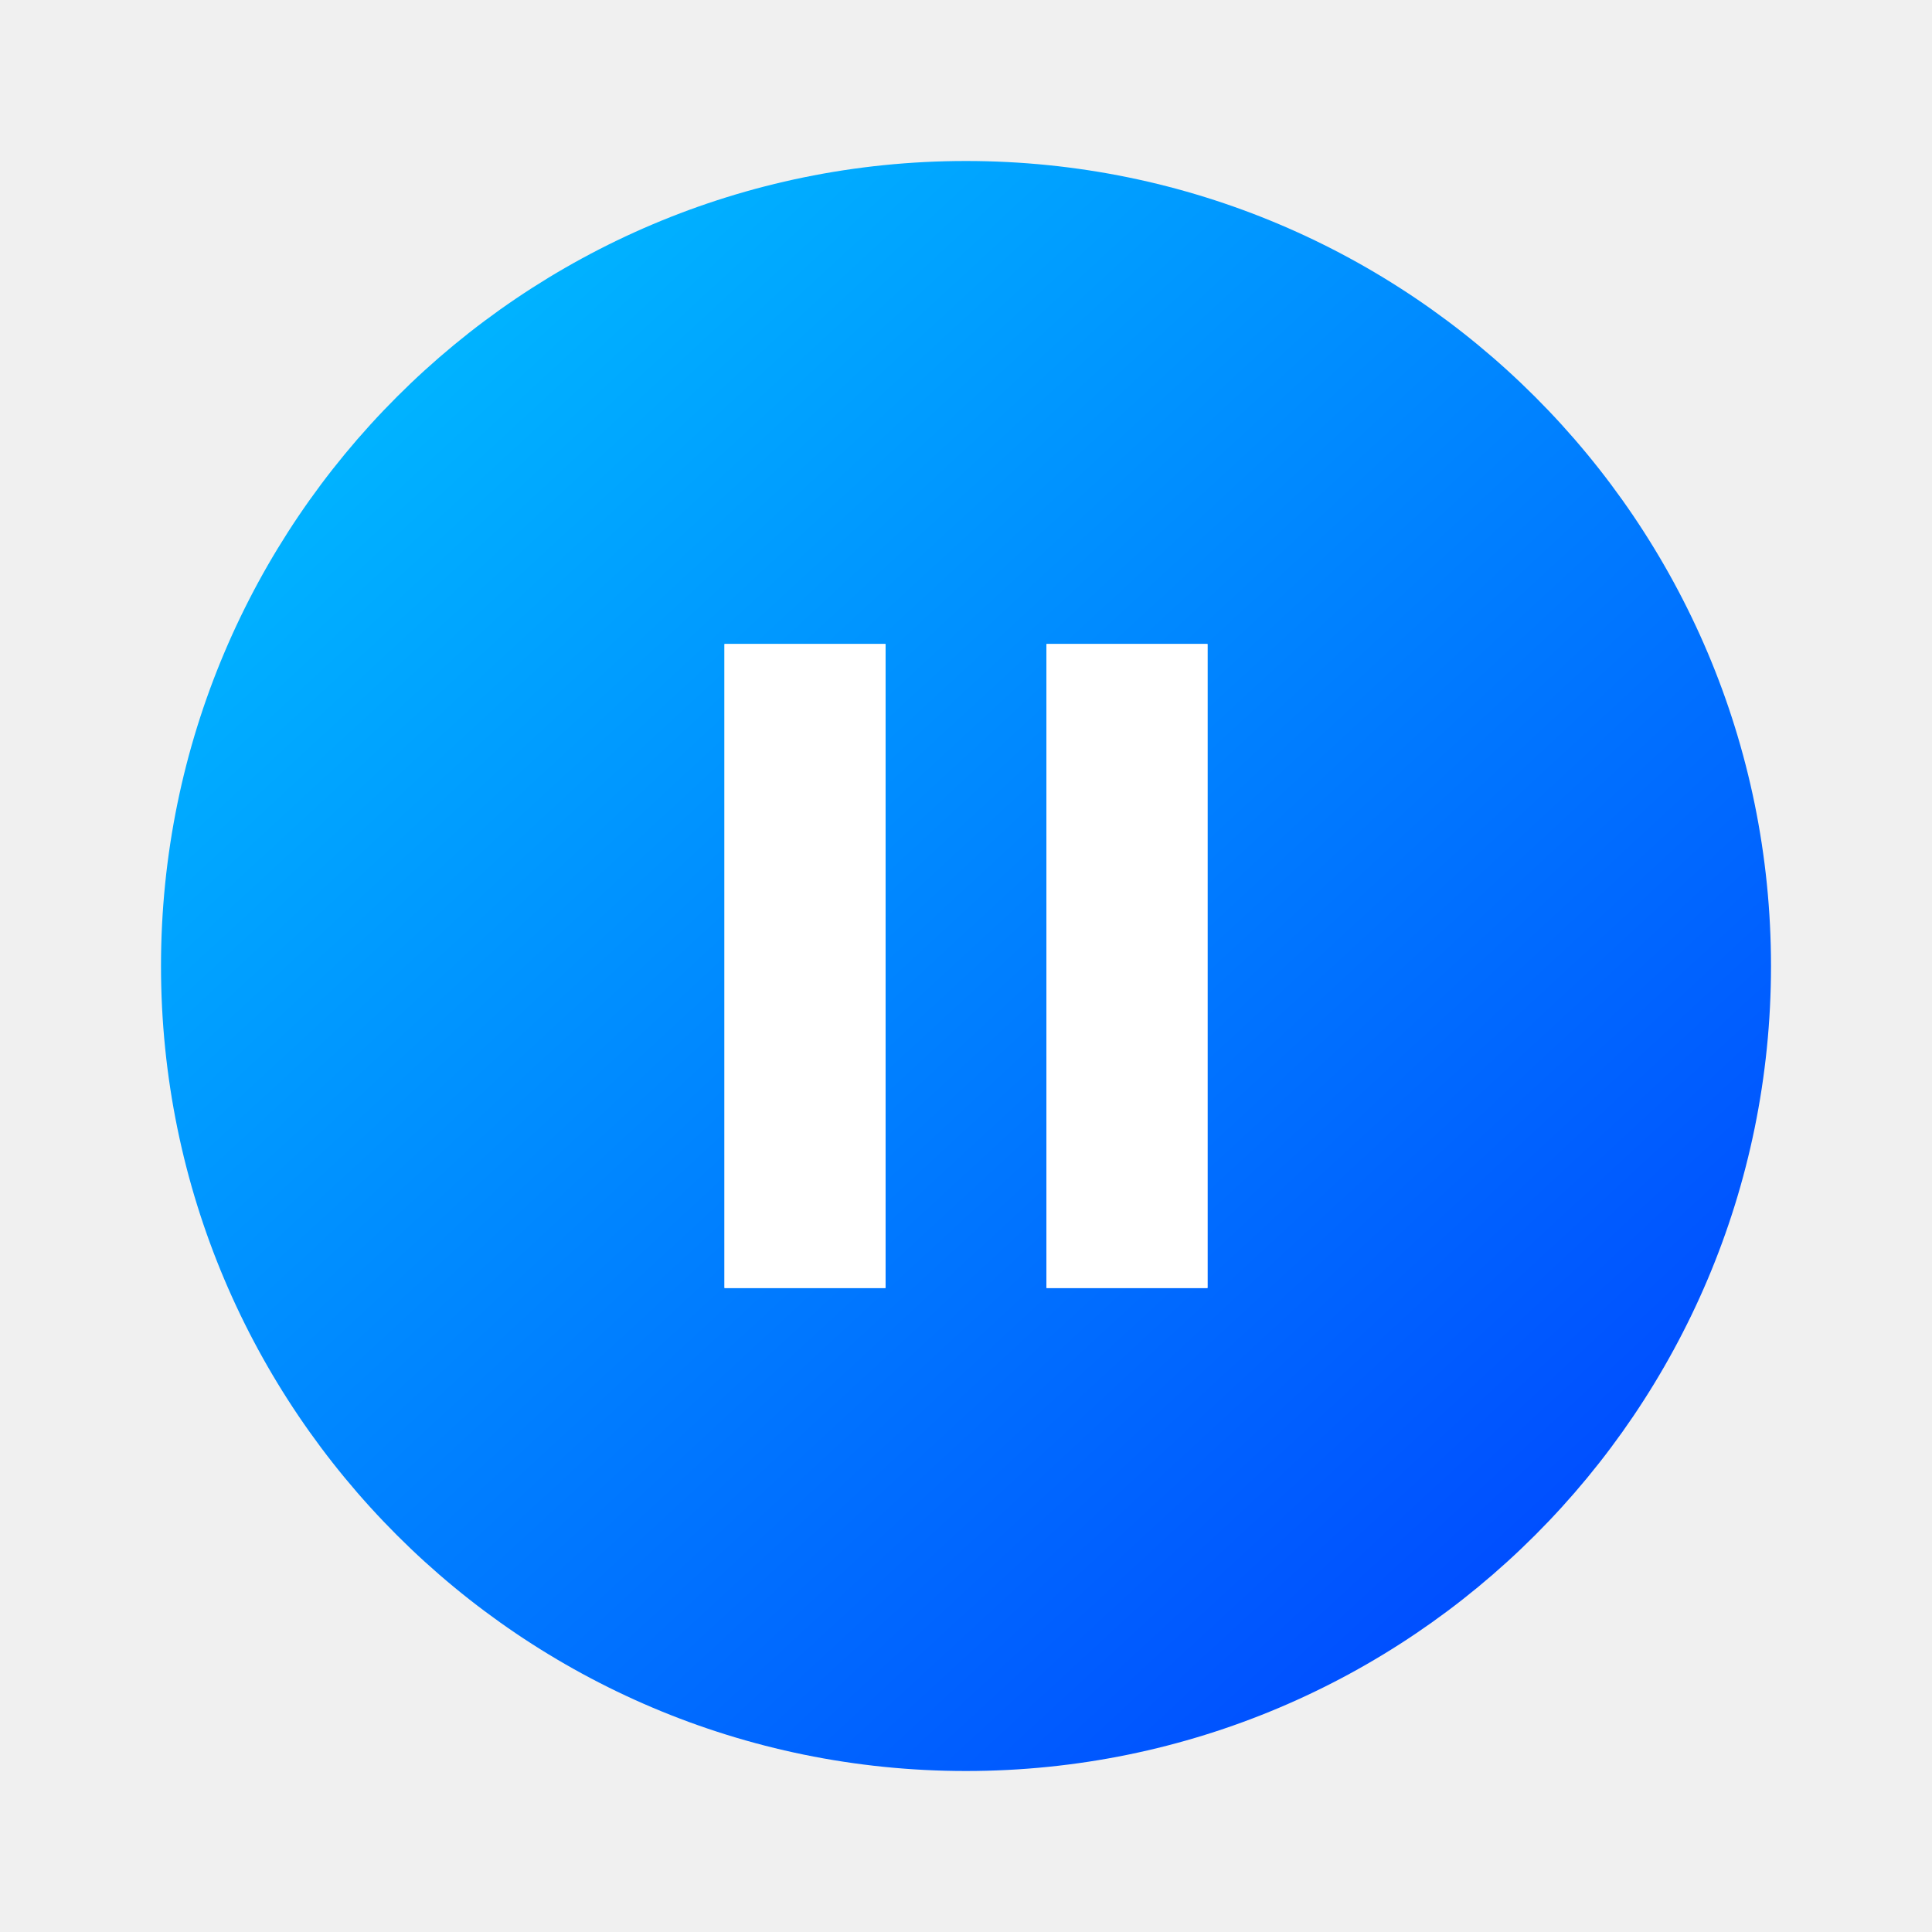
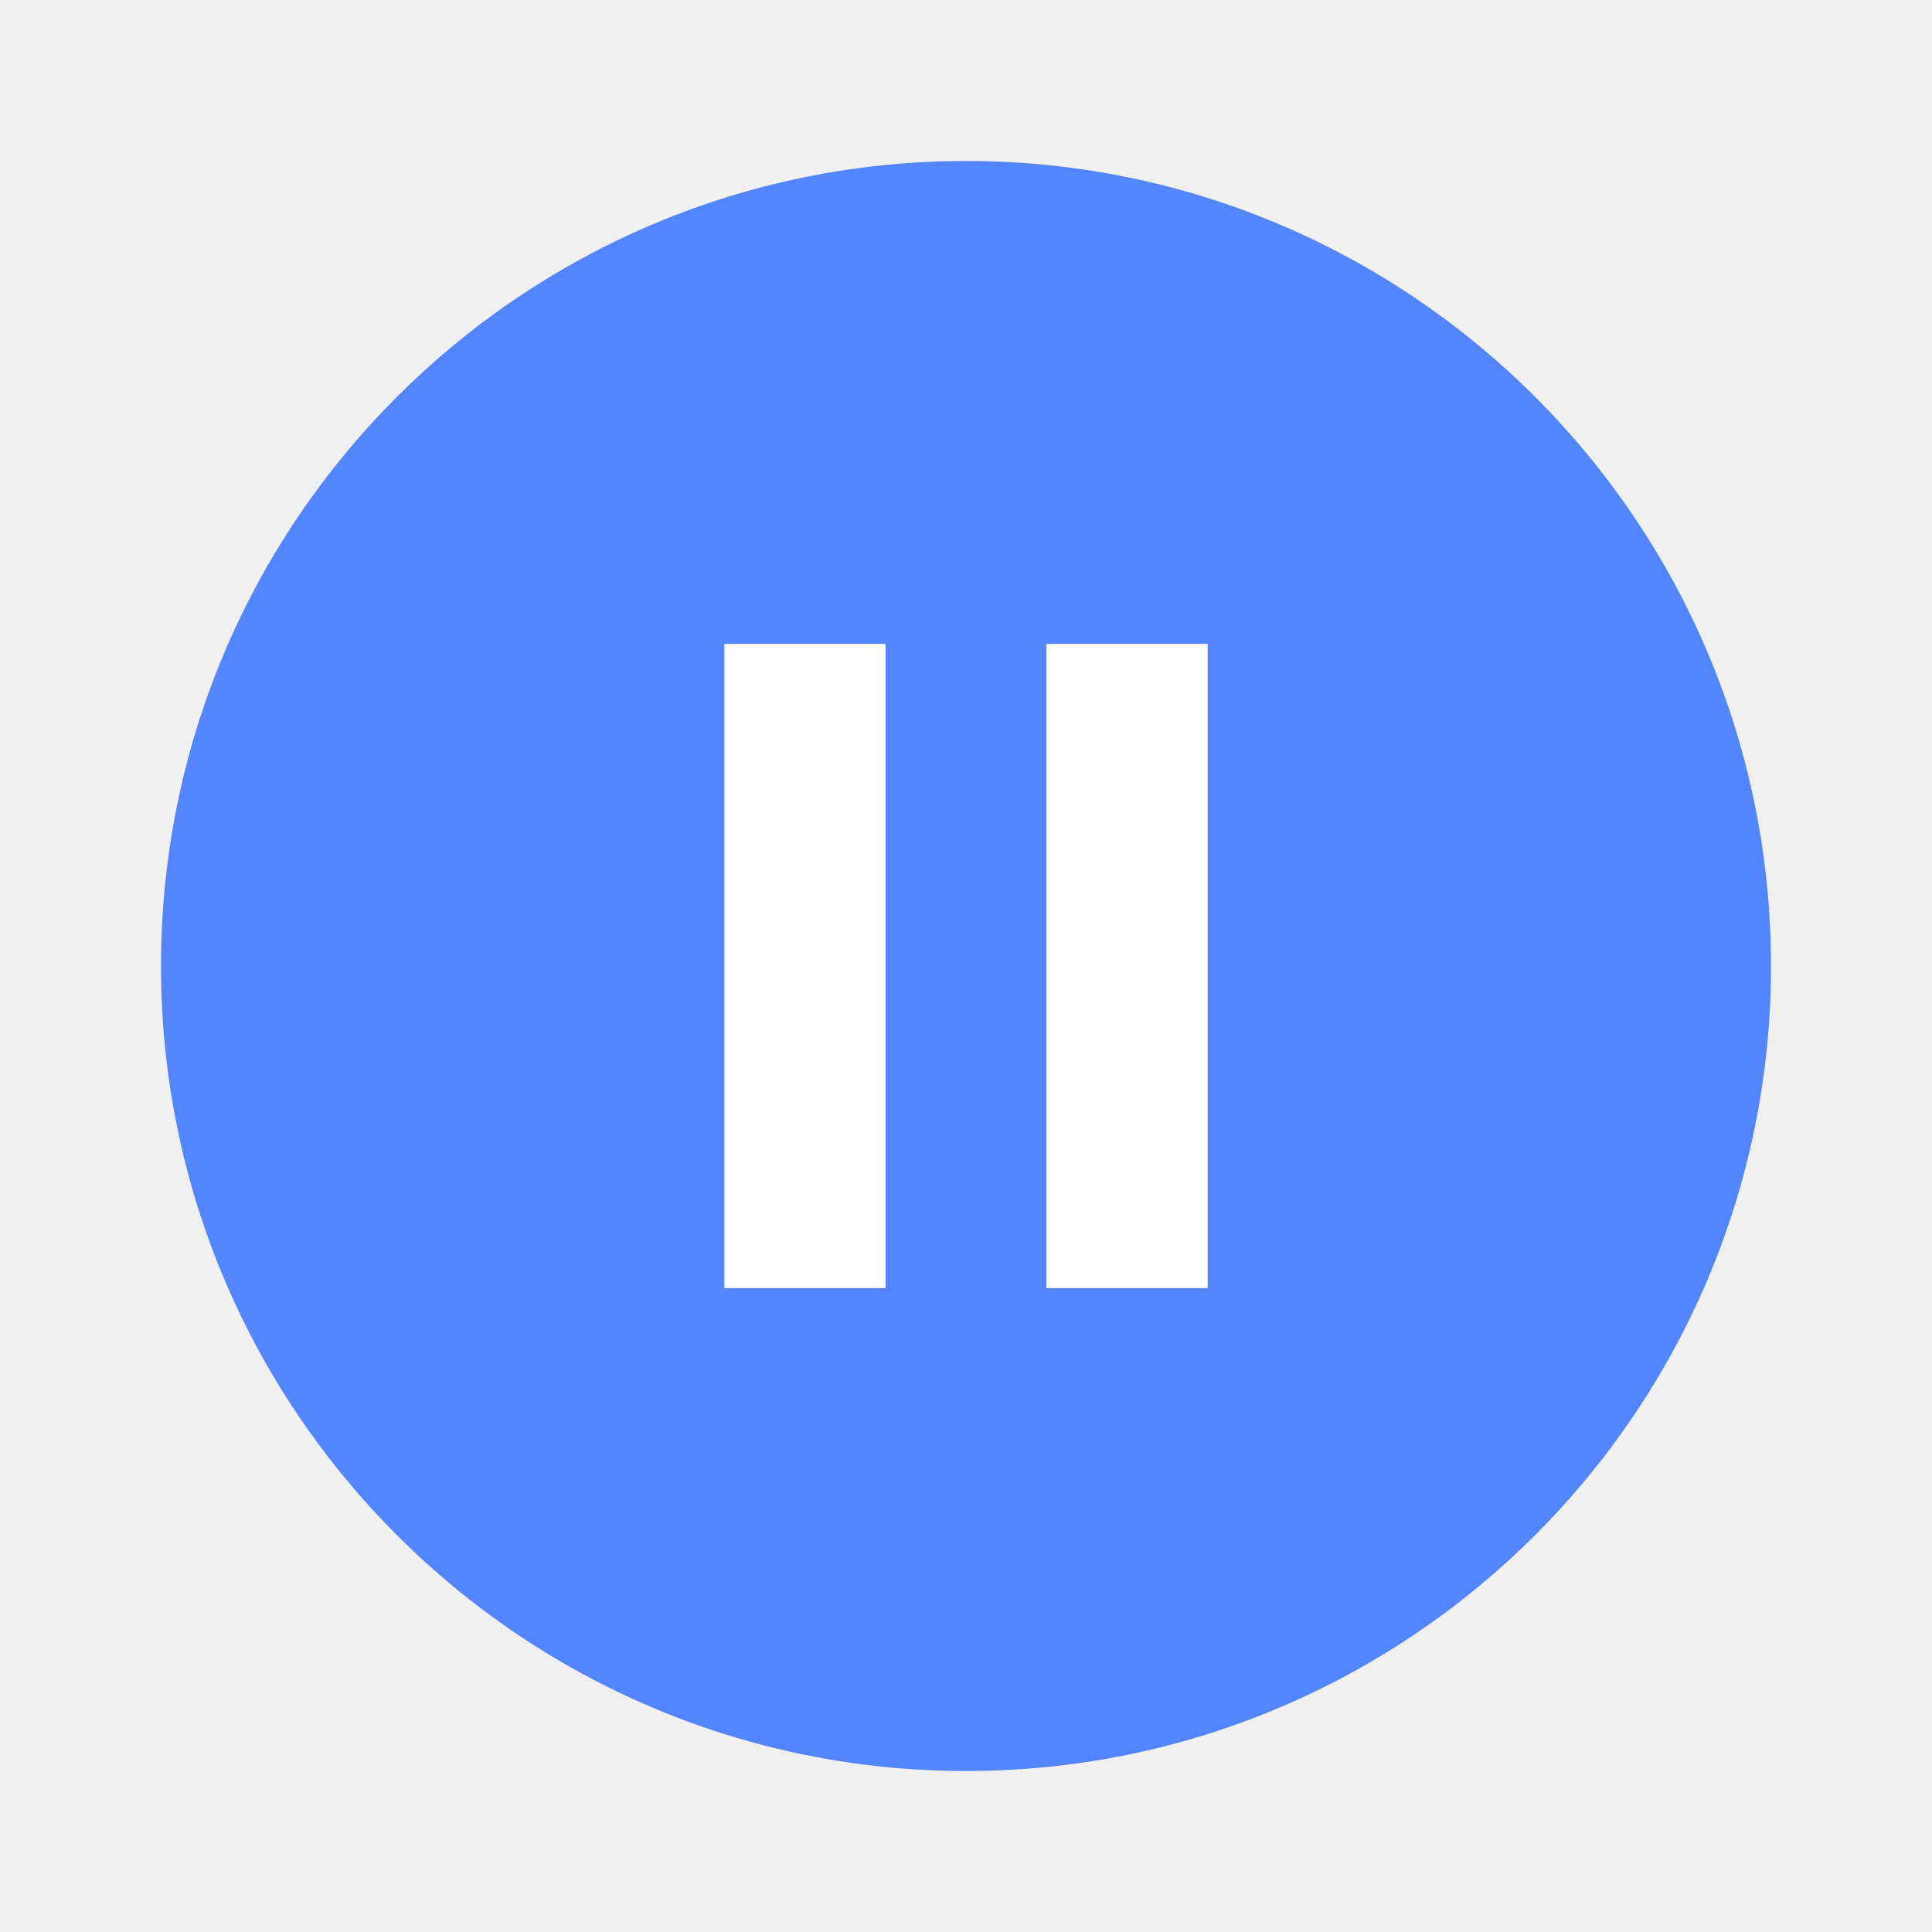
<svg xmlns="http://www.w3.org/2000/svg" width="100%" height="100%" viewBox="0 0 24 24">
-   <defs id="defs10">
-     <linearGradient id="linearGradient" x1="19.339" y1="19.932" x2="5.068" y2="4.475" gradientUnits="userSpaceOnUse">
-       <stop style="stop-color:#004bff" offset="0" />
-       <stop style="stop-color:#00b4ff" offset="1" />
-     </linearGradient>
-   </defs>
  <path d="M0 0h24v24H0z" fill="none" />
-   <path d="M12 2C6.48 2 2 6.48 2 12s4.48 10 10 10 10-4.48 10-10S17.52 2 12 2zm-1 14H9V8h2v8zm4 0h-2V8h2v8z" fill="url(#linearGradient)" />
+   <path d="M12 2C6.48 2 2 6.48 2 12s4.48 10 10 10 10-4.48 10-10S17.52 2 12 2zm-1 14H9V8h2v8zm4 0h-2V8h2v8z" fill="#5285ff" />
  <path fill="#ffffff" d="m 9,8 h 2 v 8 H 9 Z" />
  <path fill="#ffffff" d="m 13,8 h 2 v 8 h -2 z" />
</svg>
